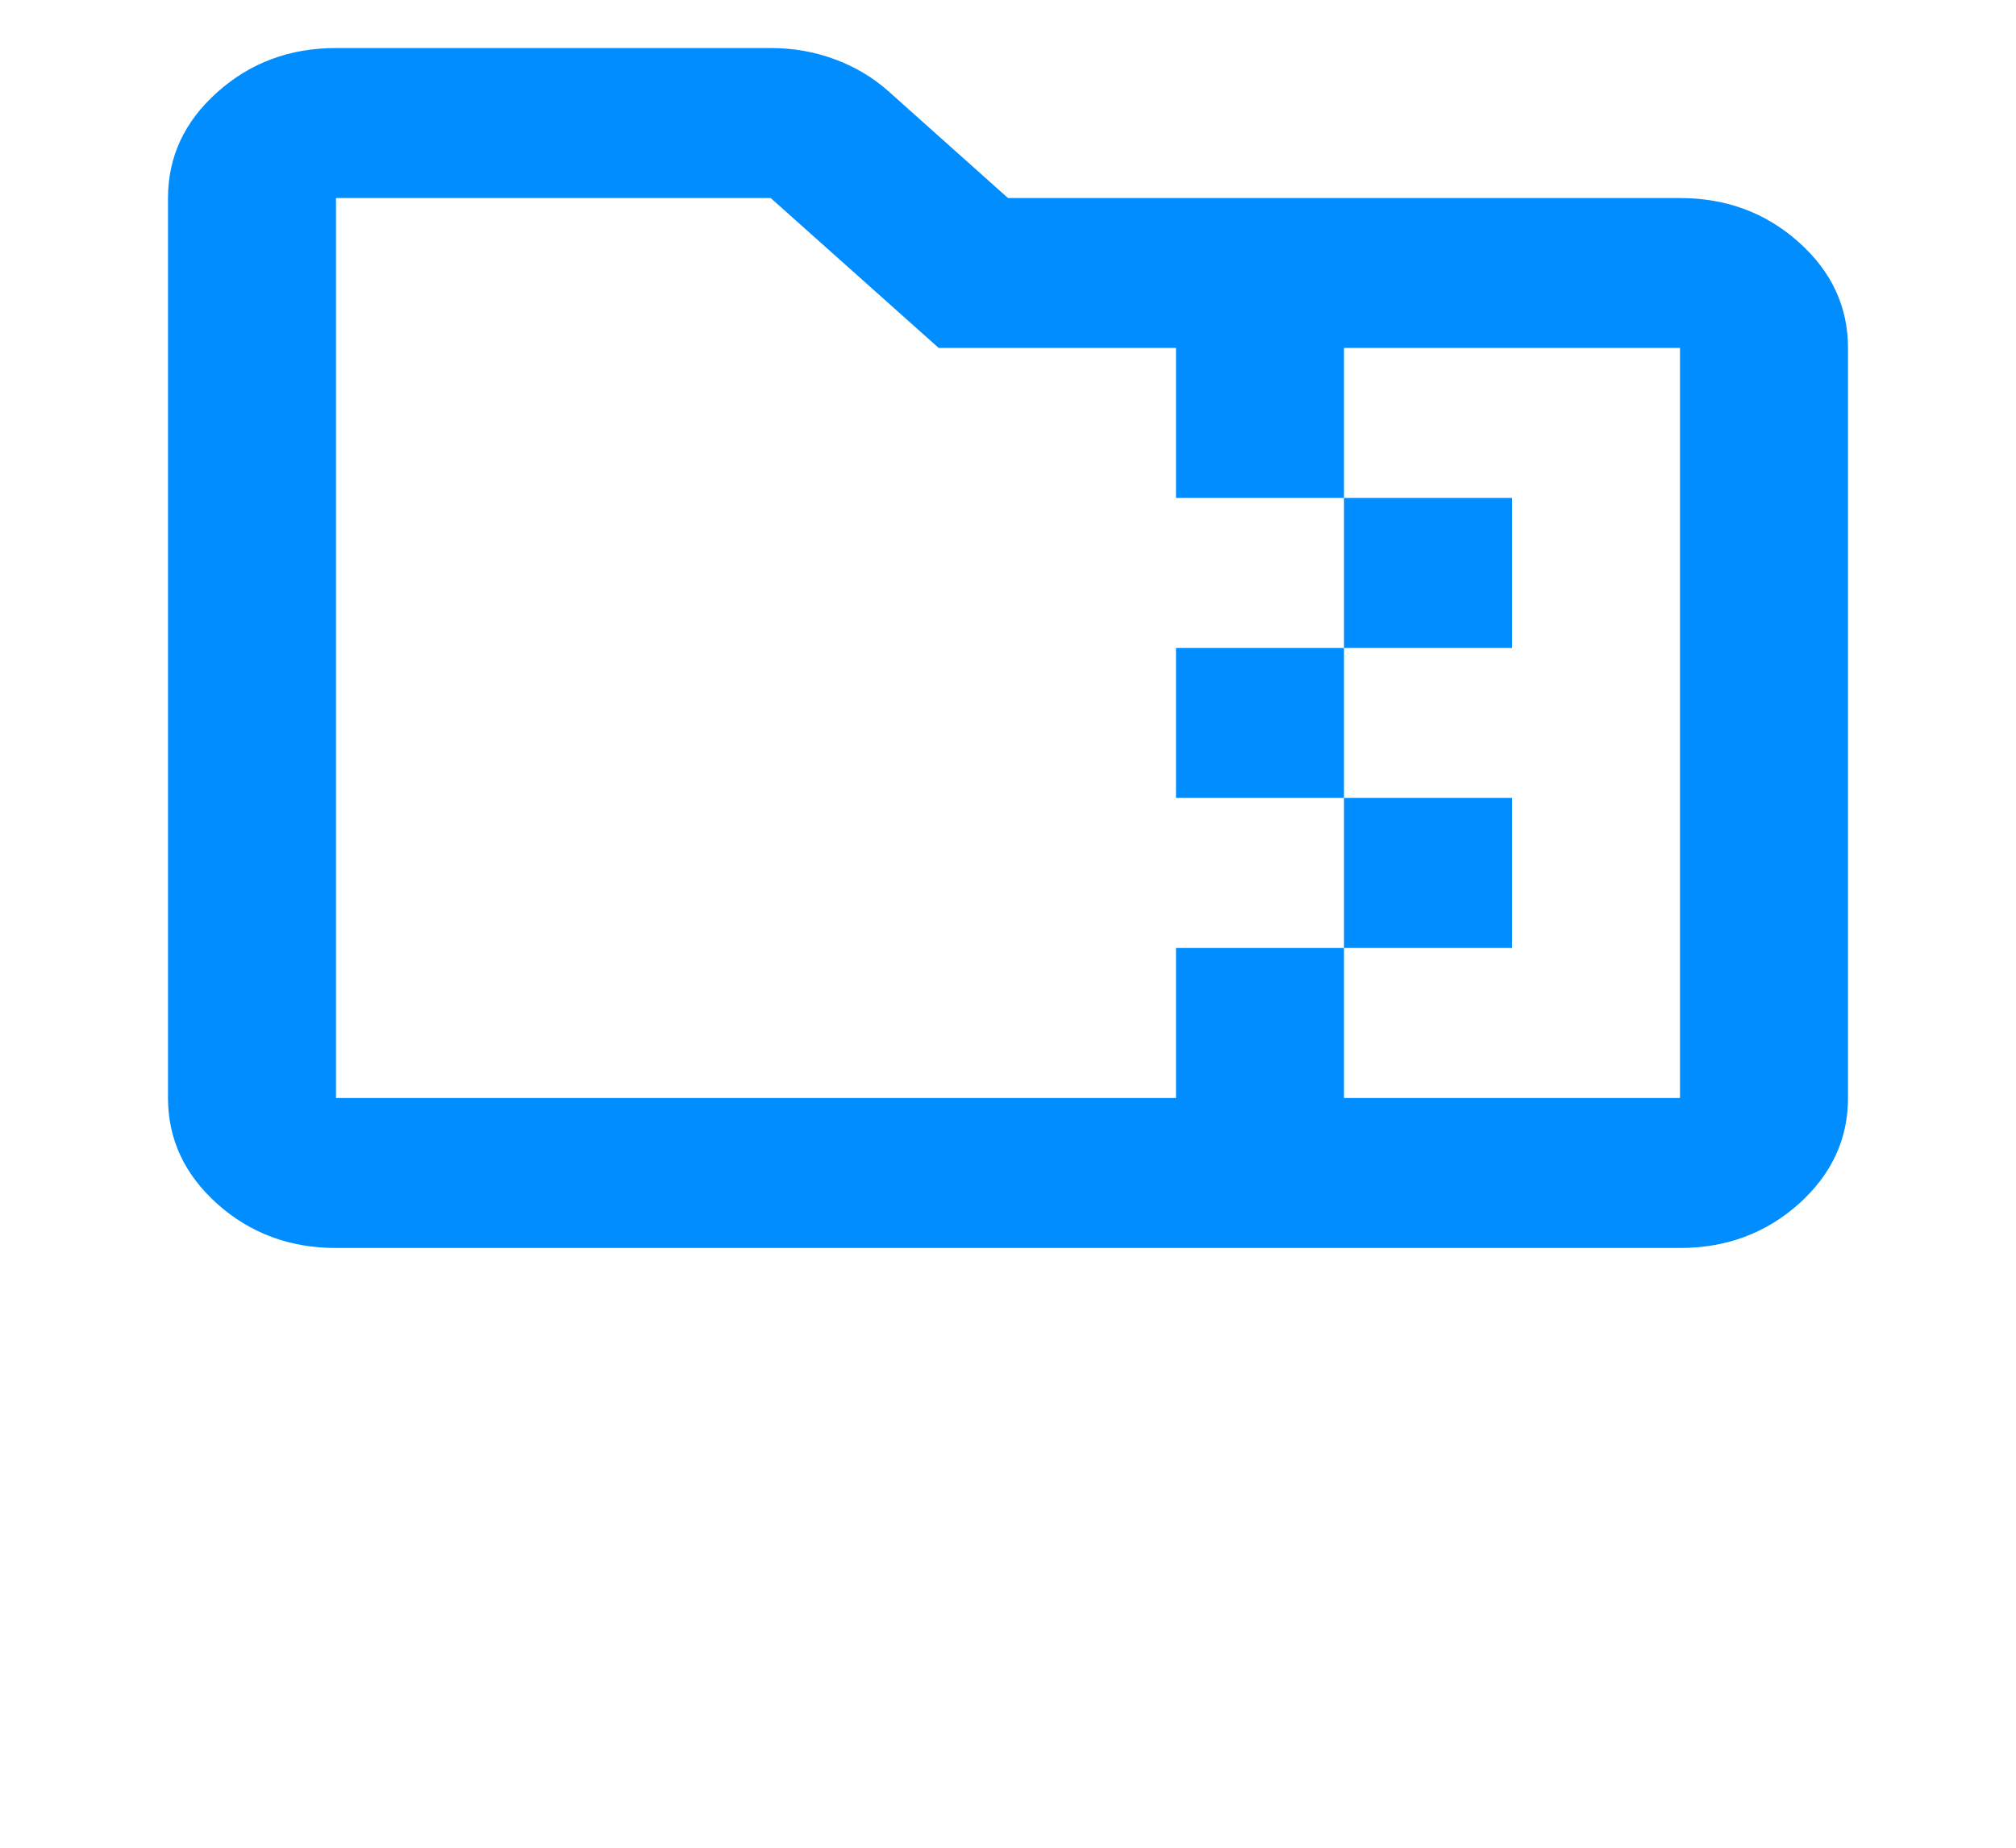
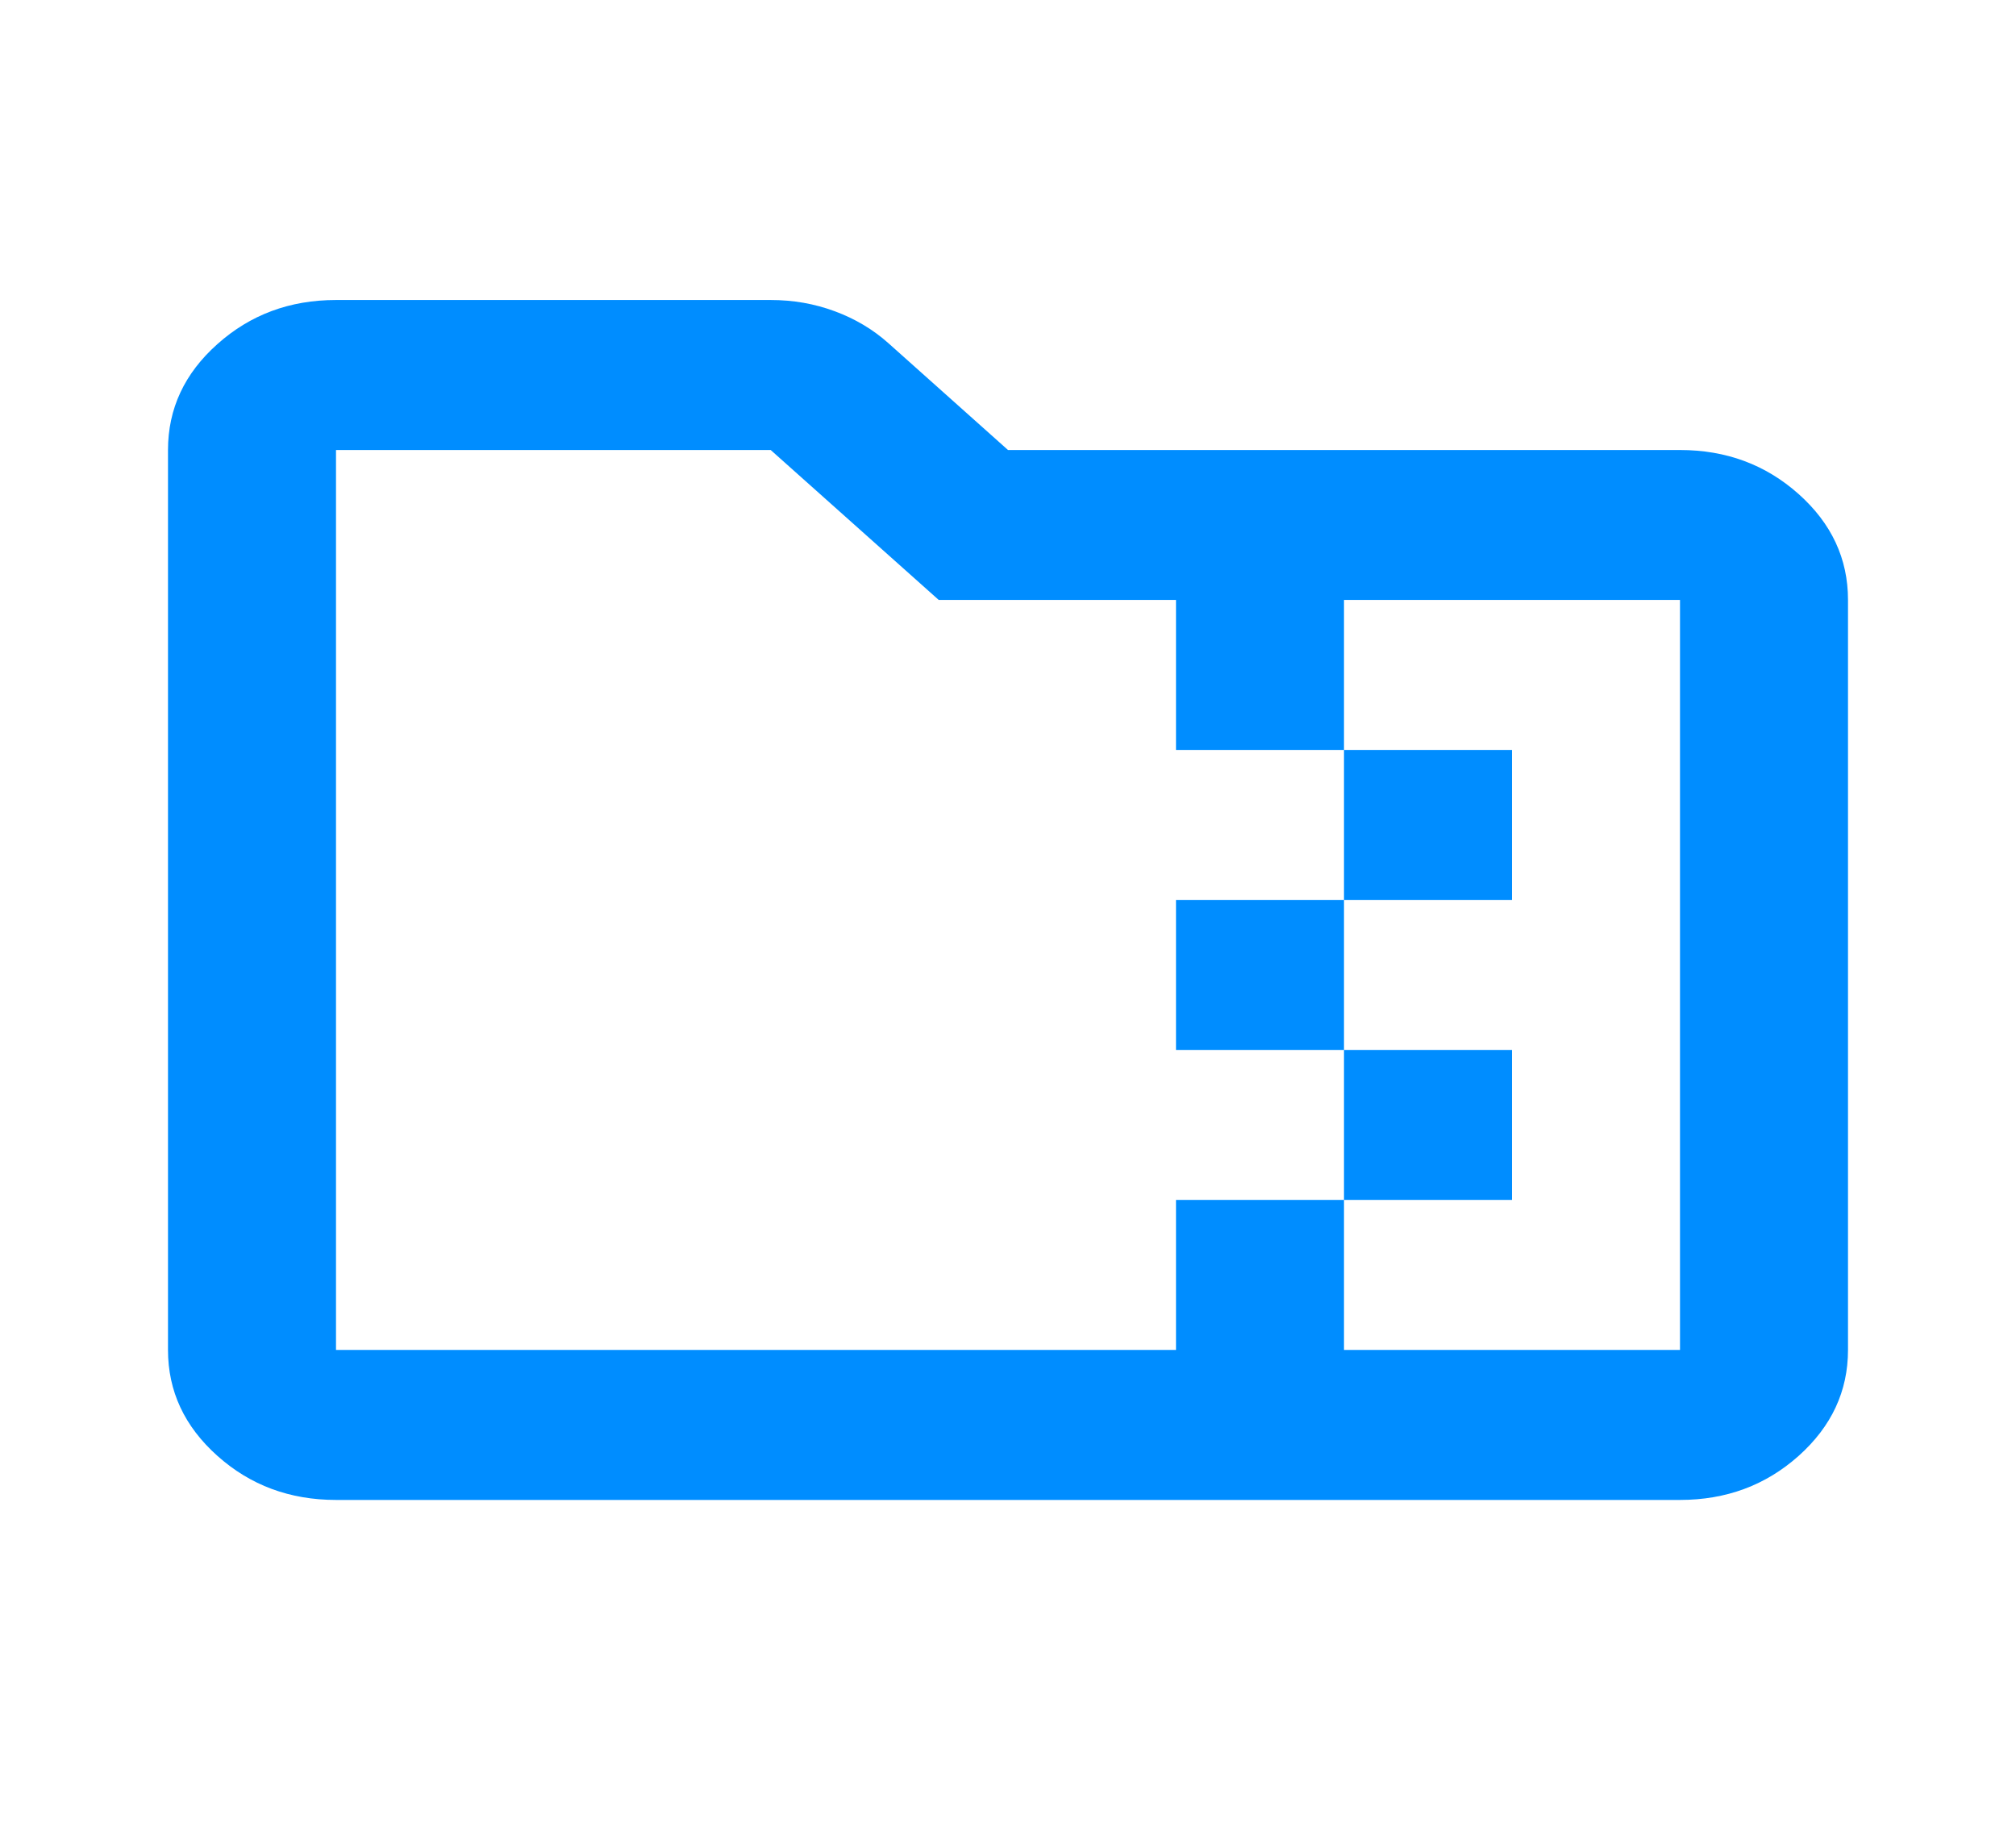
<svg xmlns="http://www.w3.org/2000/svg" width="24" height="22" viewBox="0 0 24 22" fill="none">
-   <path d="M4 14.859C3.45 14.859 2.979 14.684 2.588 14.335C2.196 13.984 2 13.564 2 13.073V2.358C2 1.867 2.196 1.446 2.588 1.097C2.979 0.747 3.45 0.572 4 0.572H9.175C9.442 0.572 9.696 0.616 9.938 0.706C10.179 0.795 10.392 0.922 10.575 1.085L12 2.358H20C20.55 2.358 21.021 2.533 21.413 2.883C21.804 3.232 22 3.652 22 4.143V13.073C22 13.564 21.804 13.984 21.413 14.335C21.021 14.684 20.55 14.859 20 14.859H4ZM16 13.073H20V4.143H16V5.929H18V7.715H16V9.501H18V11.287H16V13.073ZM4 13.073H14V11.287H16V9.501H14V7.715H16V5.929H14V4.143H11.175L9.175 2.358H4V13.073ZM4 4.143V2.358V13.073V4.143Z" fill="#008DFF" />
+   <path d="M4 17.859C3.45 17.859 2.979 17.684 2.588 17.334C2.196 16.984 2 16.564 2 16.073V5.358C2 4.867 2.196 4.446 2.588 4.097C2.979 3.747 3.45 3.572 4 3.572H9.175C9.442 3.572 9.696 3.616 9.938 3.706C10.179 3.795 10.392 3.922 10.575 4.085L12 5.358H20C20.55 5.358 21.021 5.533 21.413 5.883C21.804 6.232 22 6.652 22 7.143V16.073C22 16.564 21.804 16.984 21.413 17.334C21.021 17.684 20.55 17.859 20 17.859H4ZM16 16.073H20V7.143H16V8.929H18V10.715H16V12.501H18V14.287H16V16.073ZM4 16.073H14V14.287H16V12.501H14V10.715H16V8.929H14V7.143H11.175L9.175 5.358H4V16.073ZM4 7.143V5.358V16.073V7.143Z" fill="#008DFF" />
</svg>
